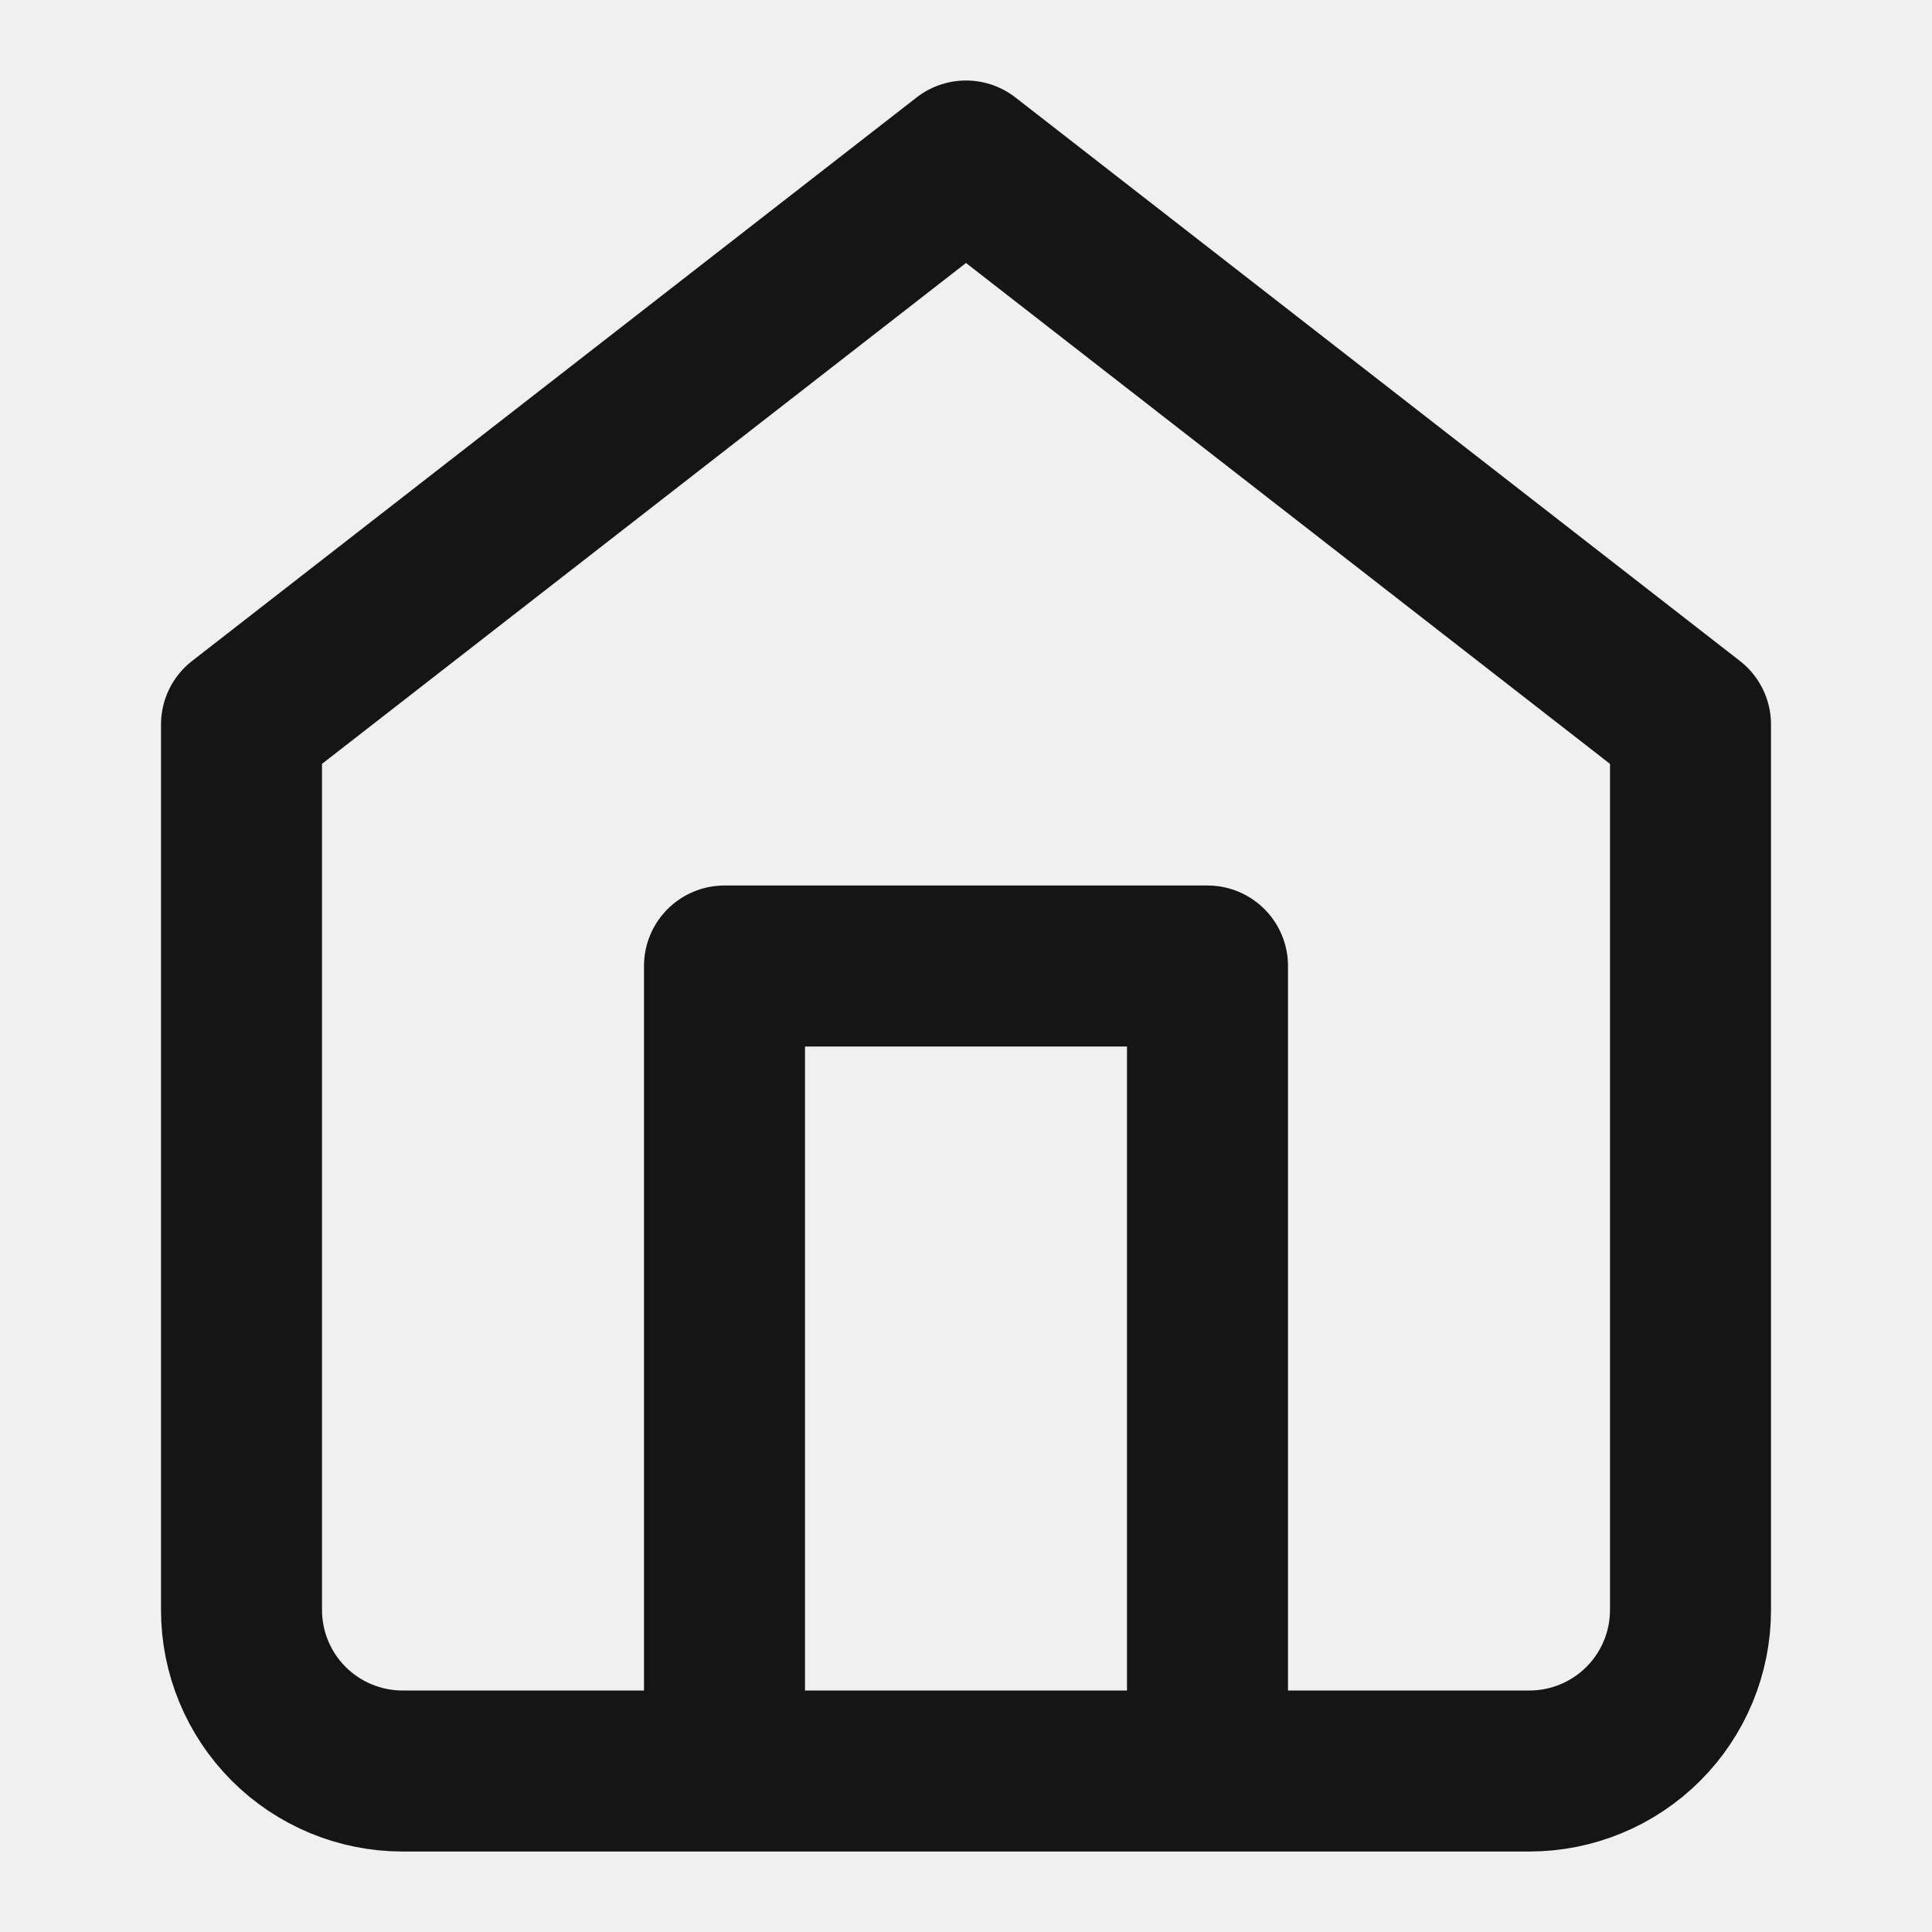
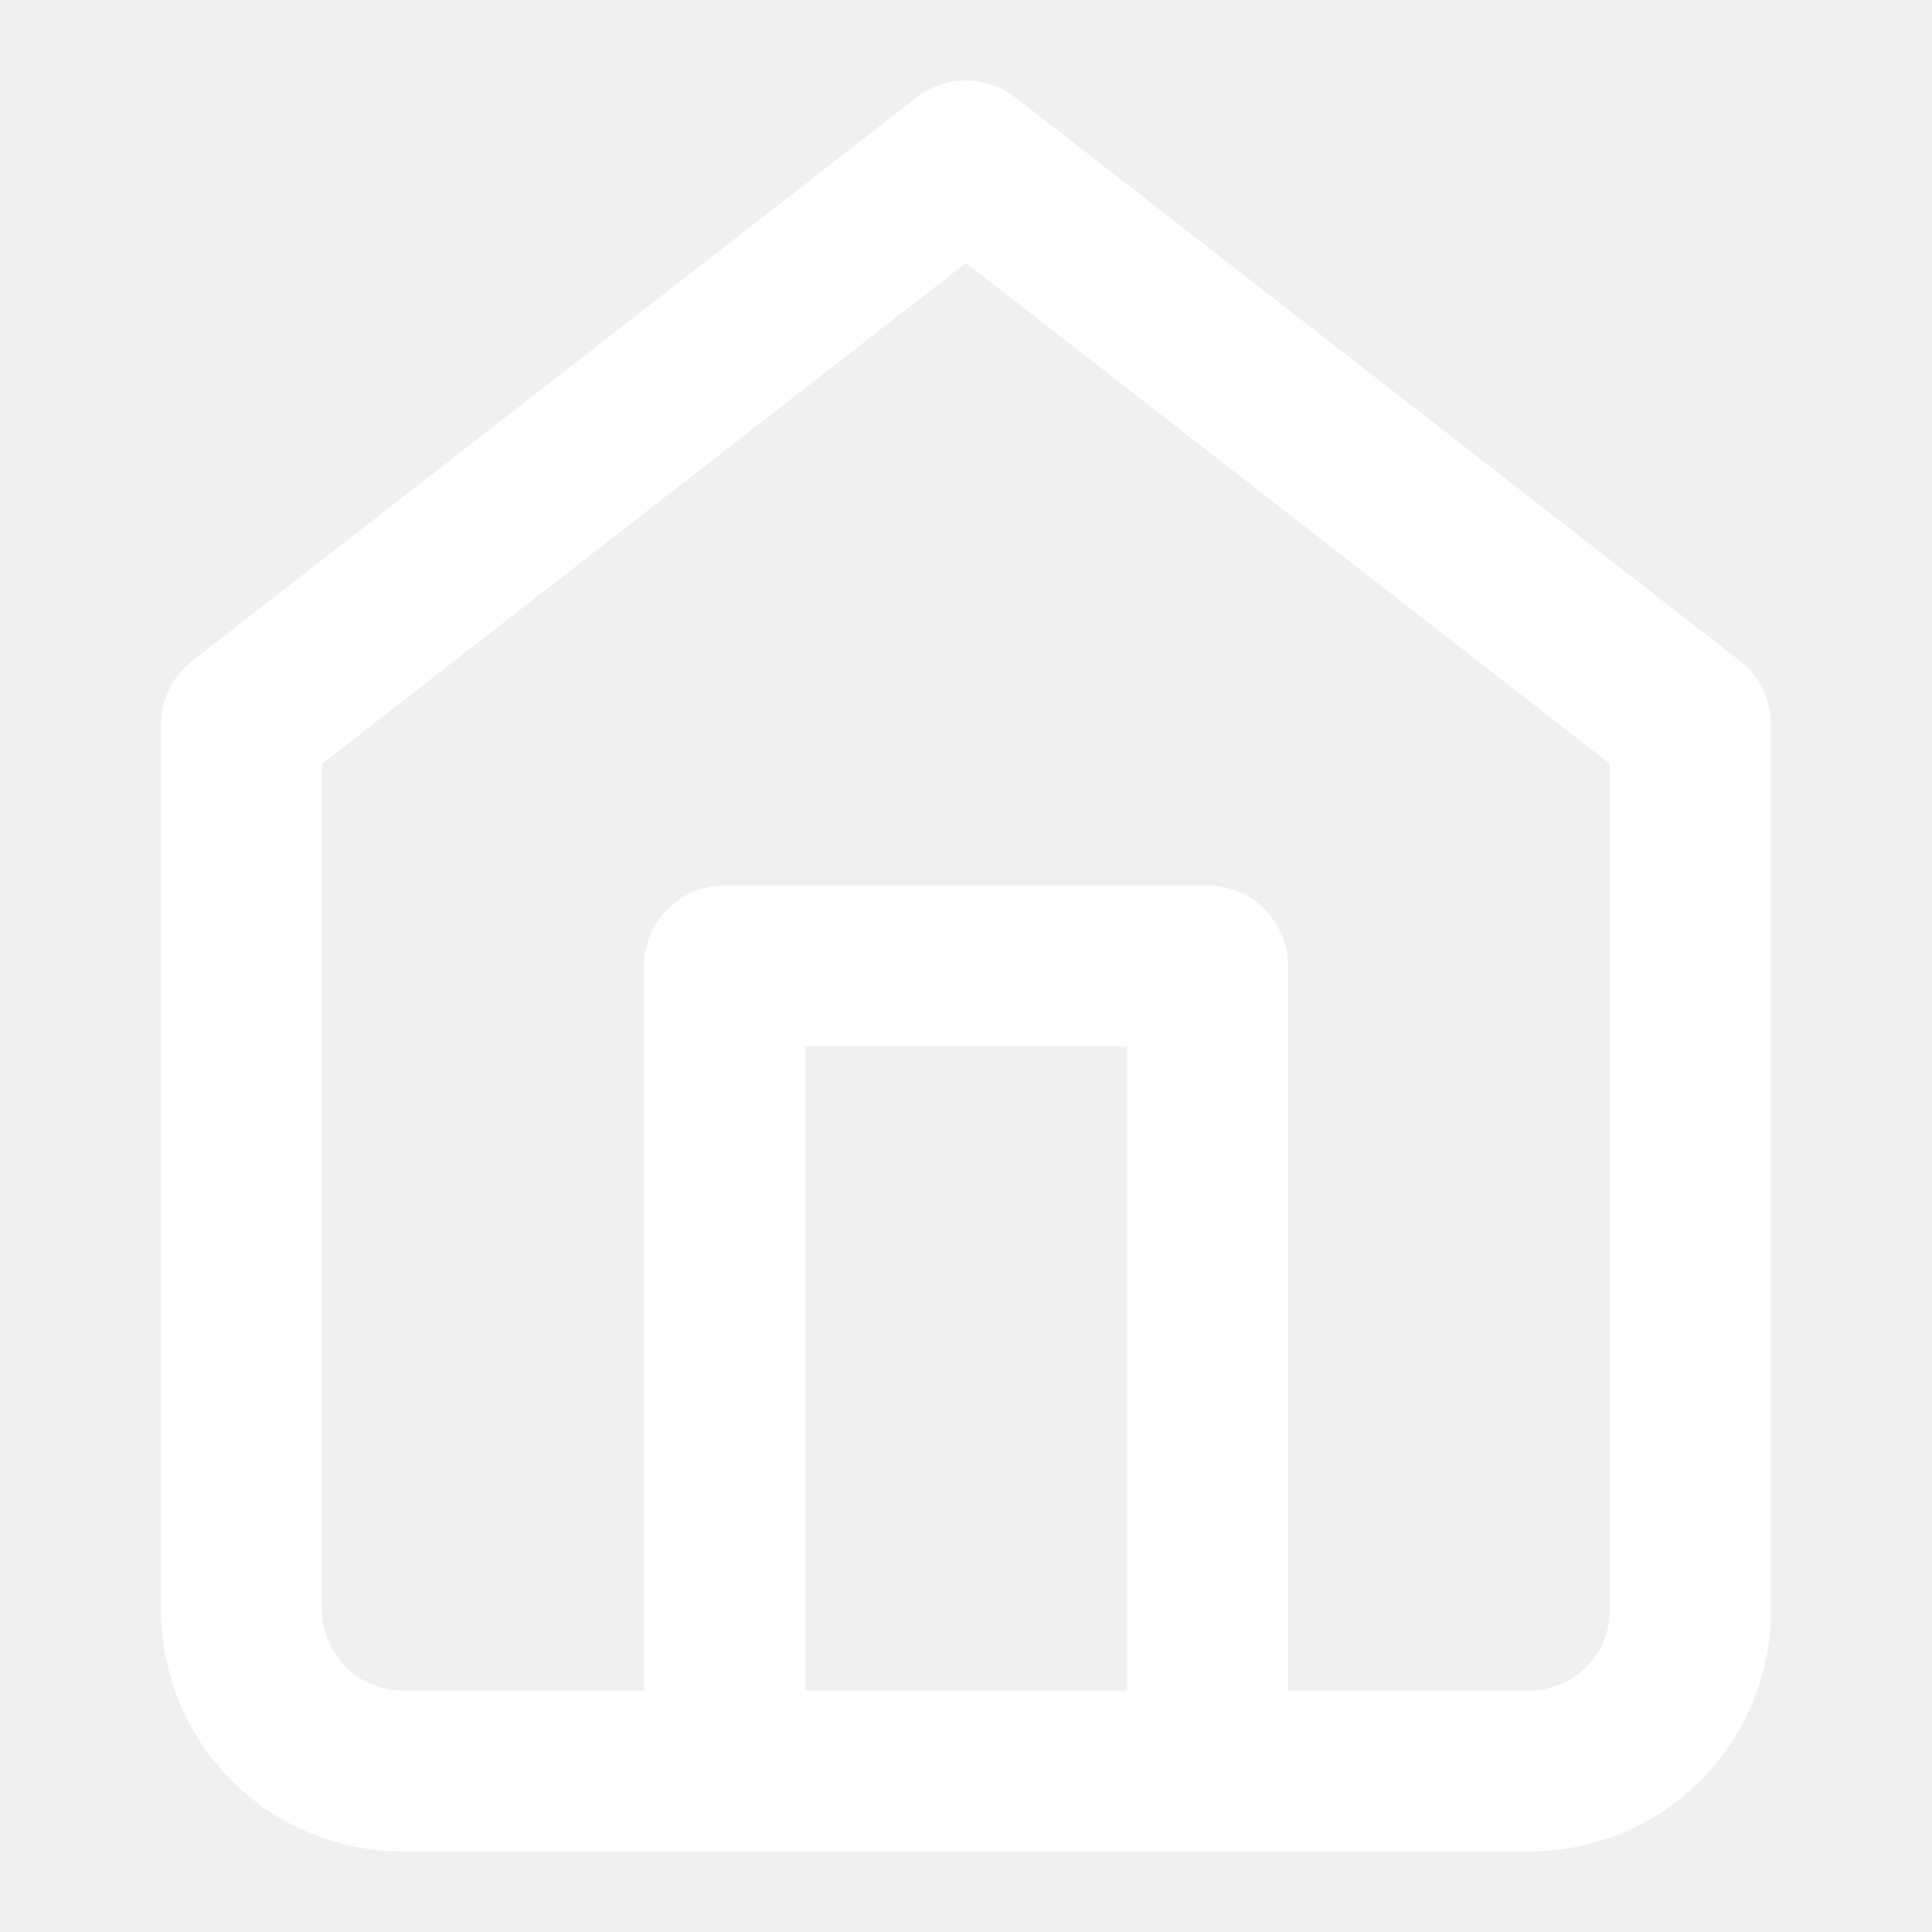
<svg xmlns="http://www.w3.org/2000/svg" width="24" height="24" viewBox="0 0 24 24" fill="none">
-   <path d="M9 22V12H15V22M3 9L12 2L21 9V20C21 20.53 20.789 21.039 20.414 21.414C20.039 21.789 19.53 22 19 22H5C4.47 22 3.961 21.789 3.586 21.414C3.211 21.039 3 20.53 3 20V9Z" stroke="#151515" stroke-width="2" stroke-linecap="round" stroke-linejoin="round" />
+   <path d="M9 22V12H15V22M3 9L12 2L21 9V20C21 20.53 20.789 21.039 20.414 21.414C20.039 21.789 19.53 22 19 22H5C4.47 22 3.961 21.789 3.586 21.414C3.211 21.039 3 20.53 3 20V9Z" stroke="#fff" stroke-width="2" stroke-linecap="round" stroke-linejoin="round" />
</svg>
